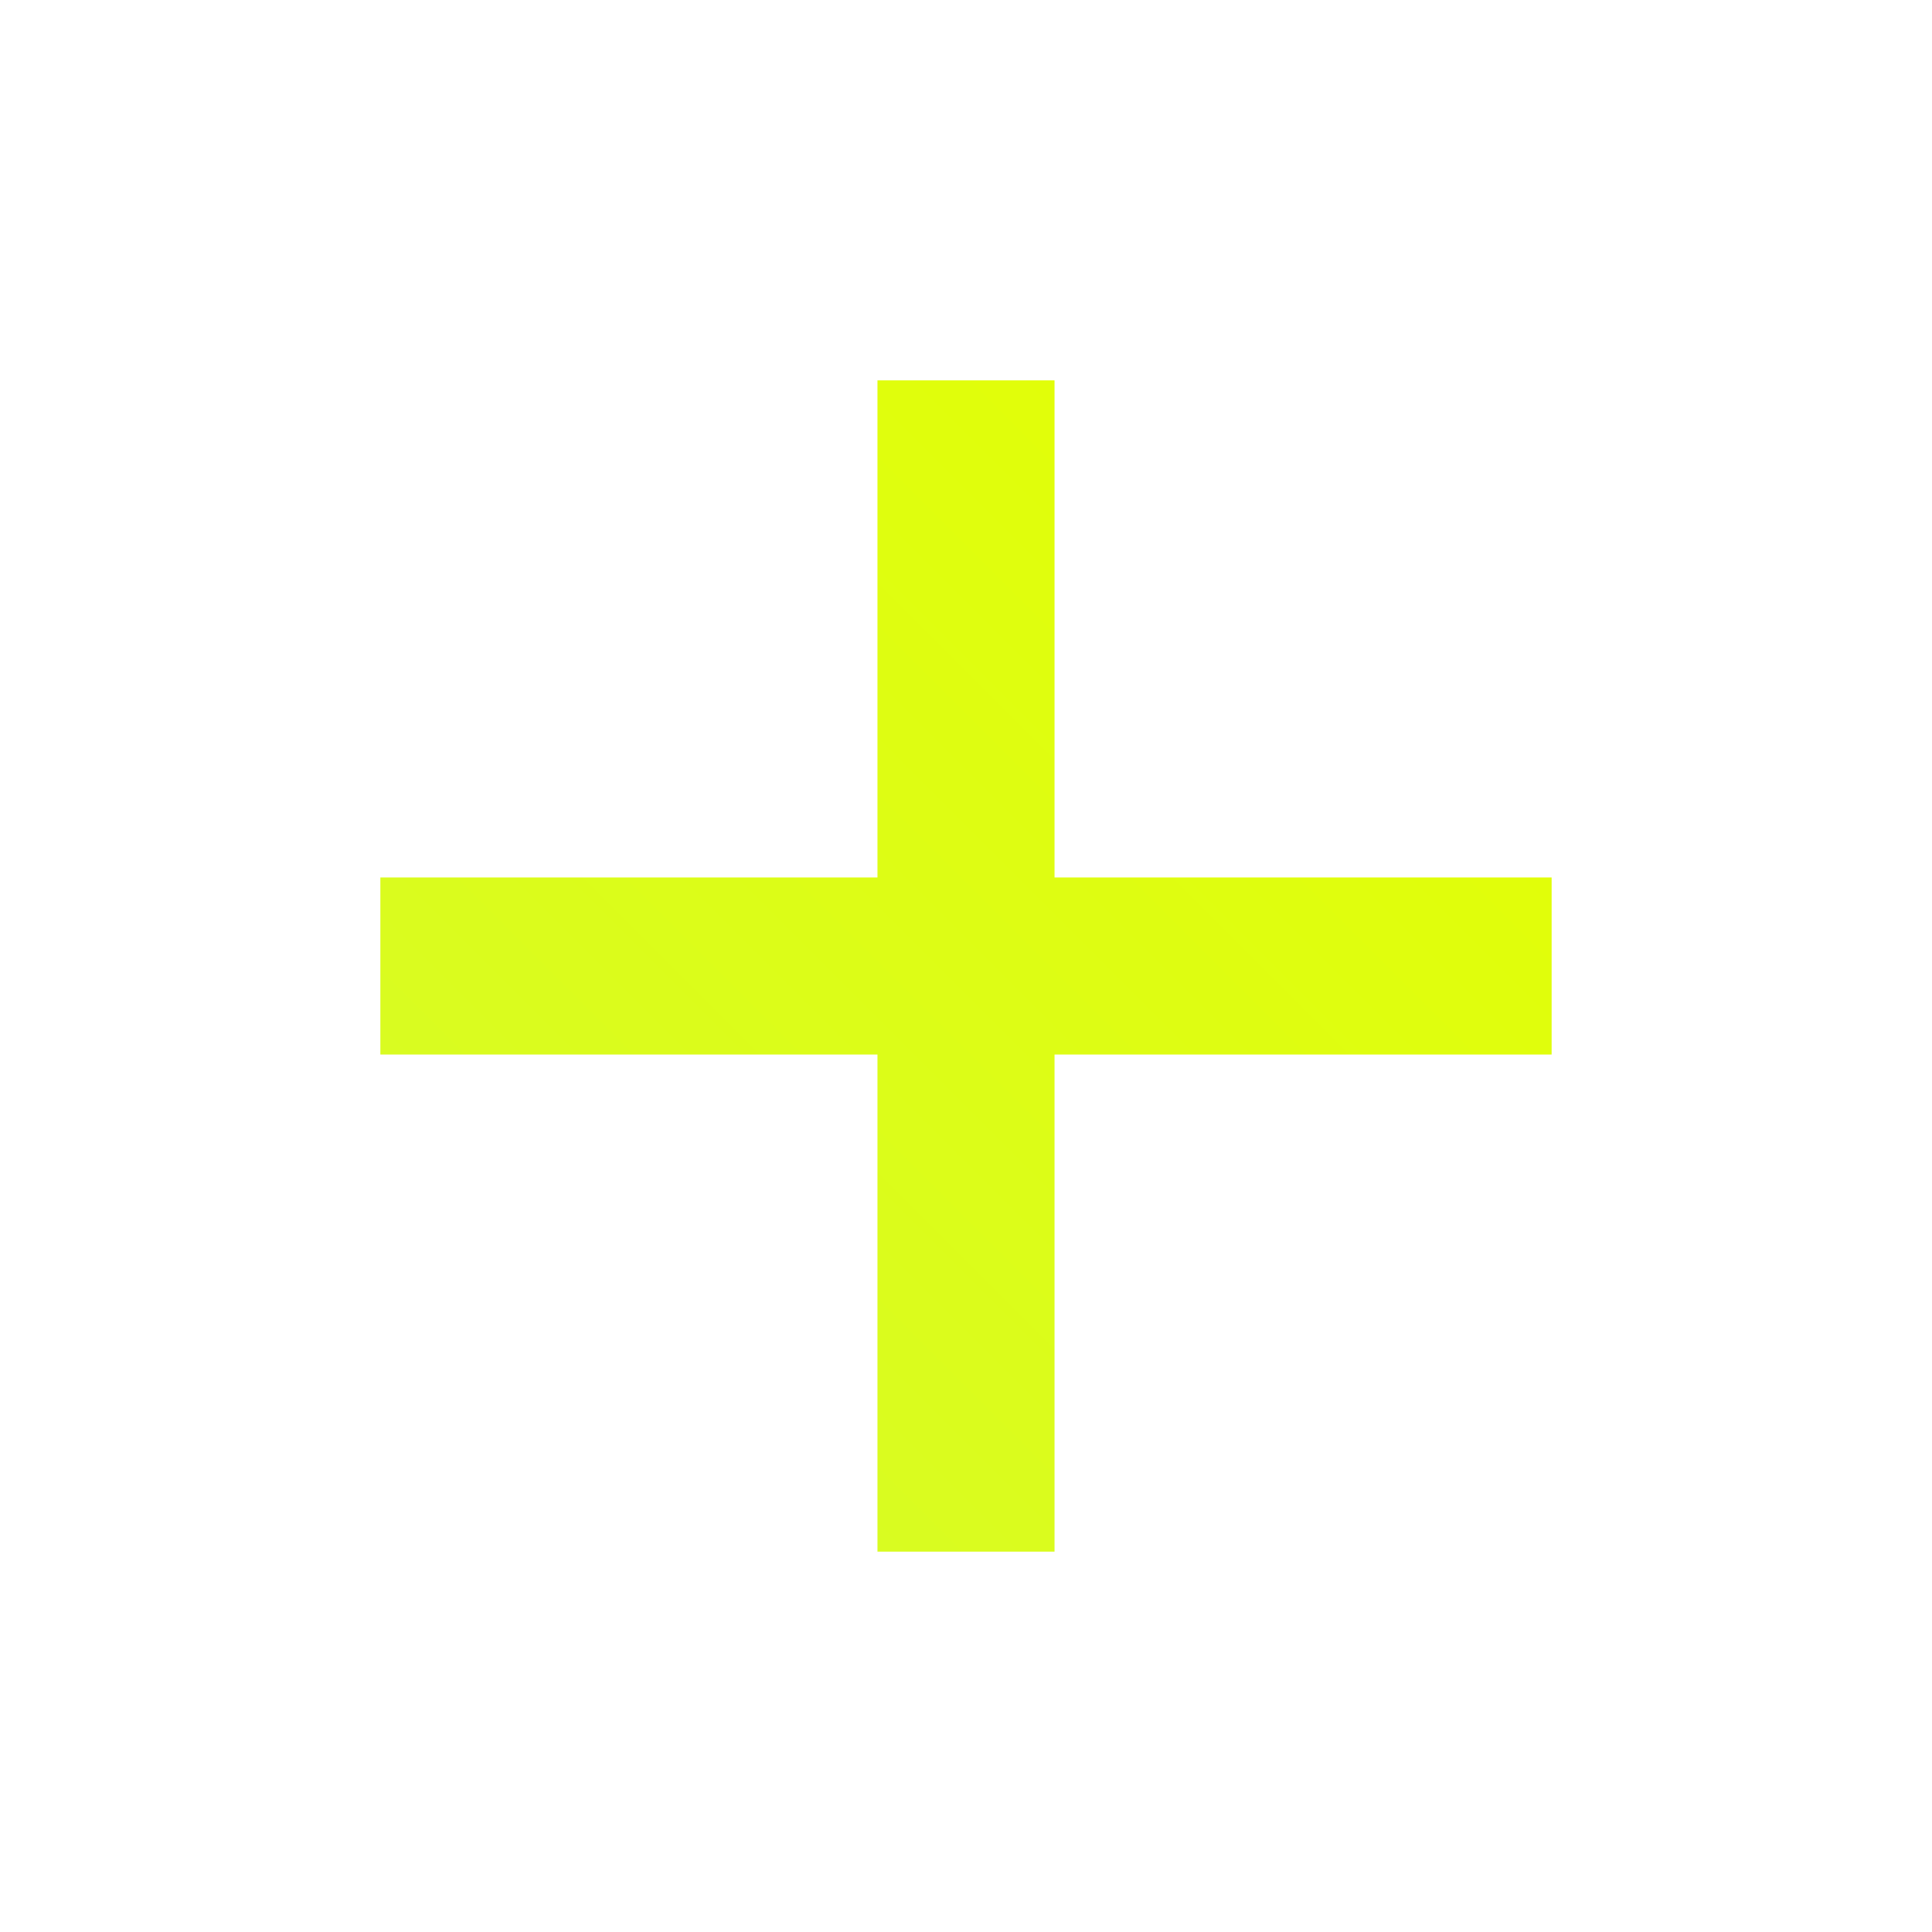
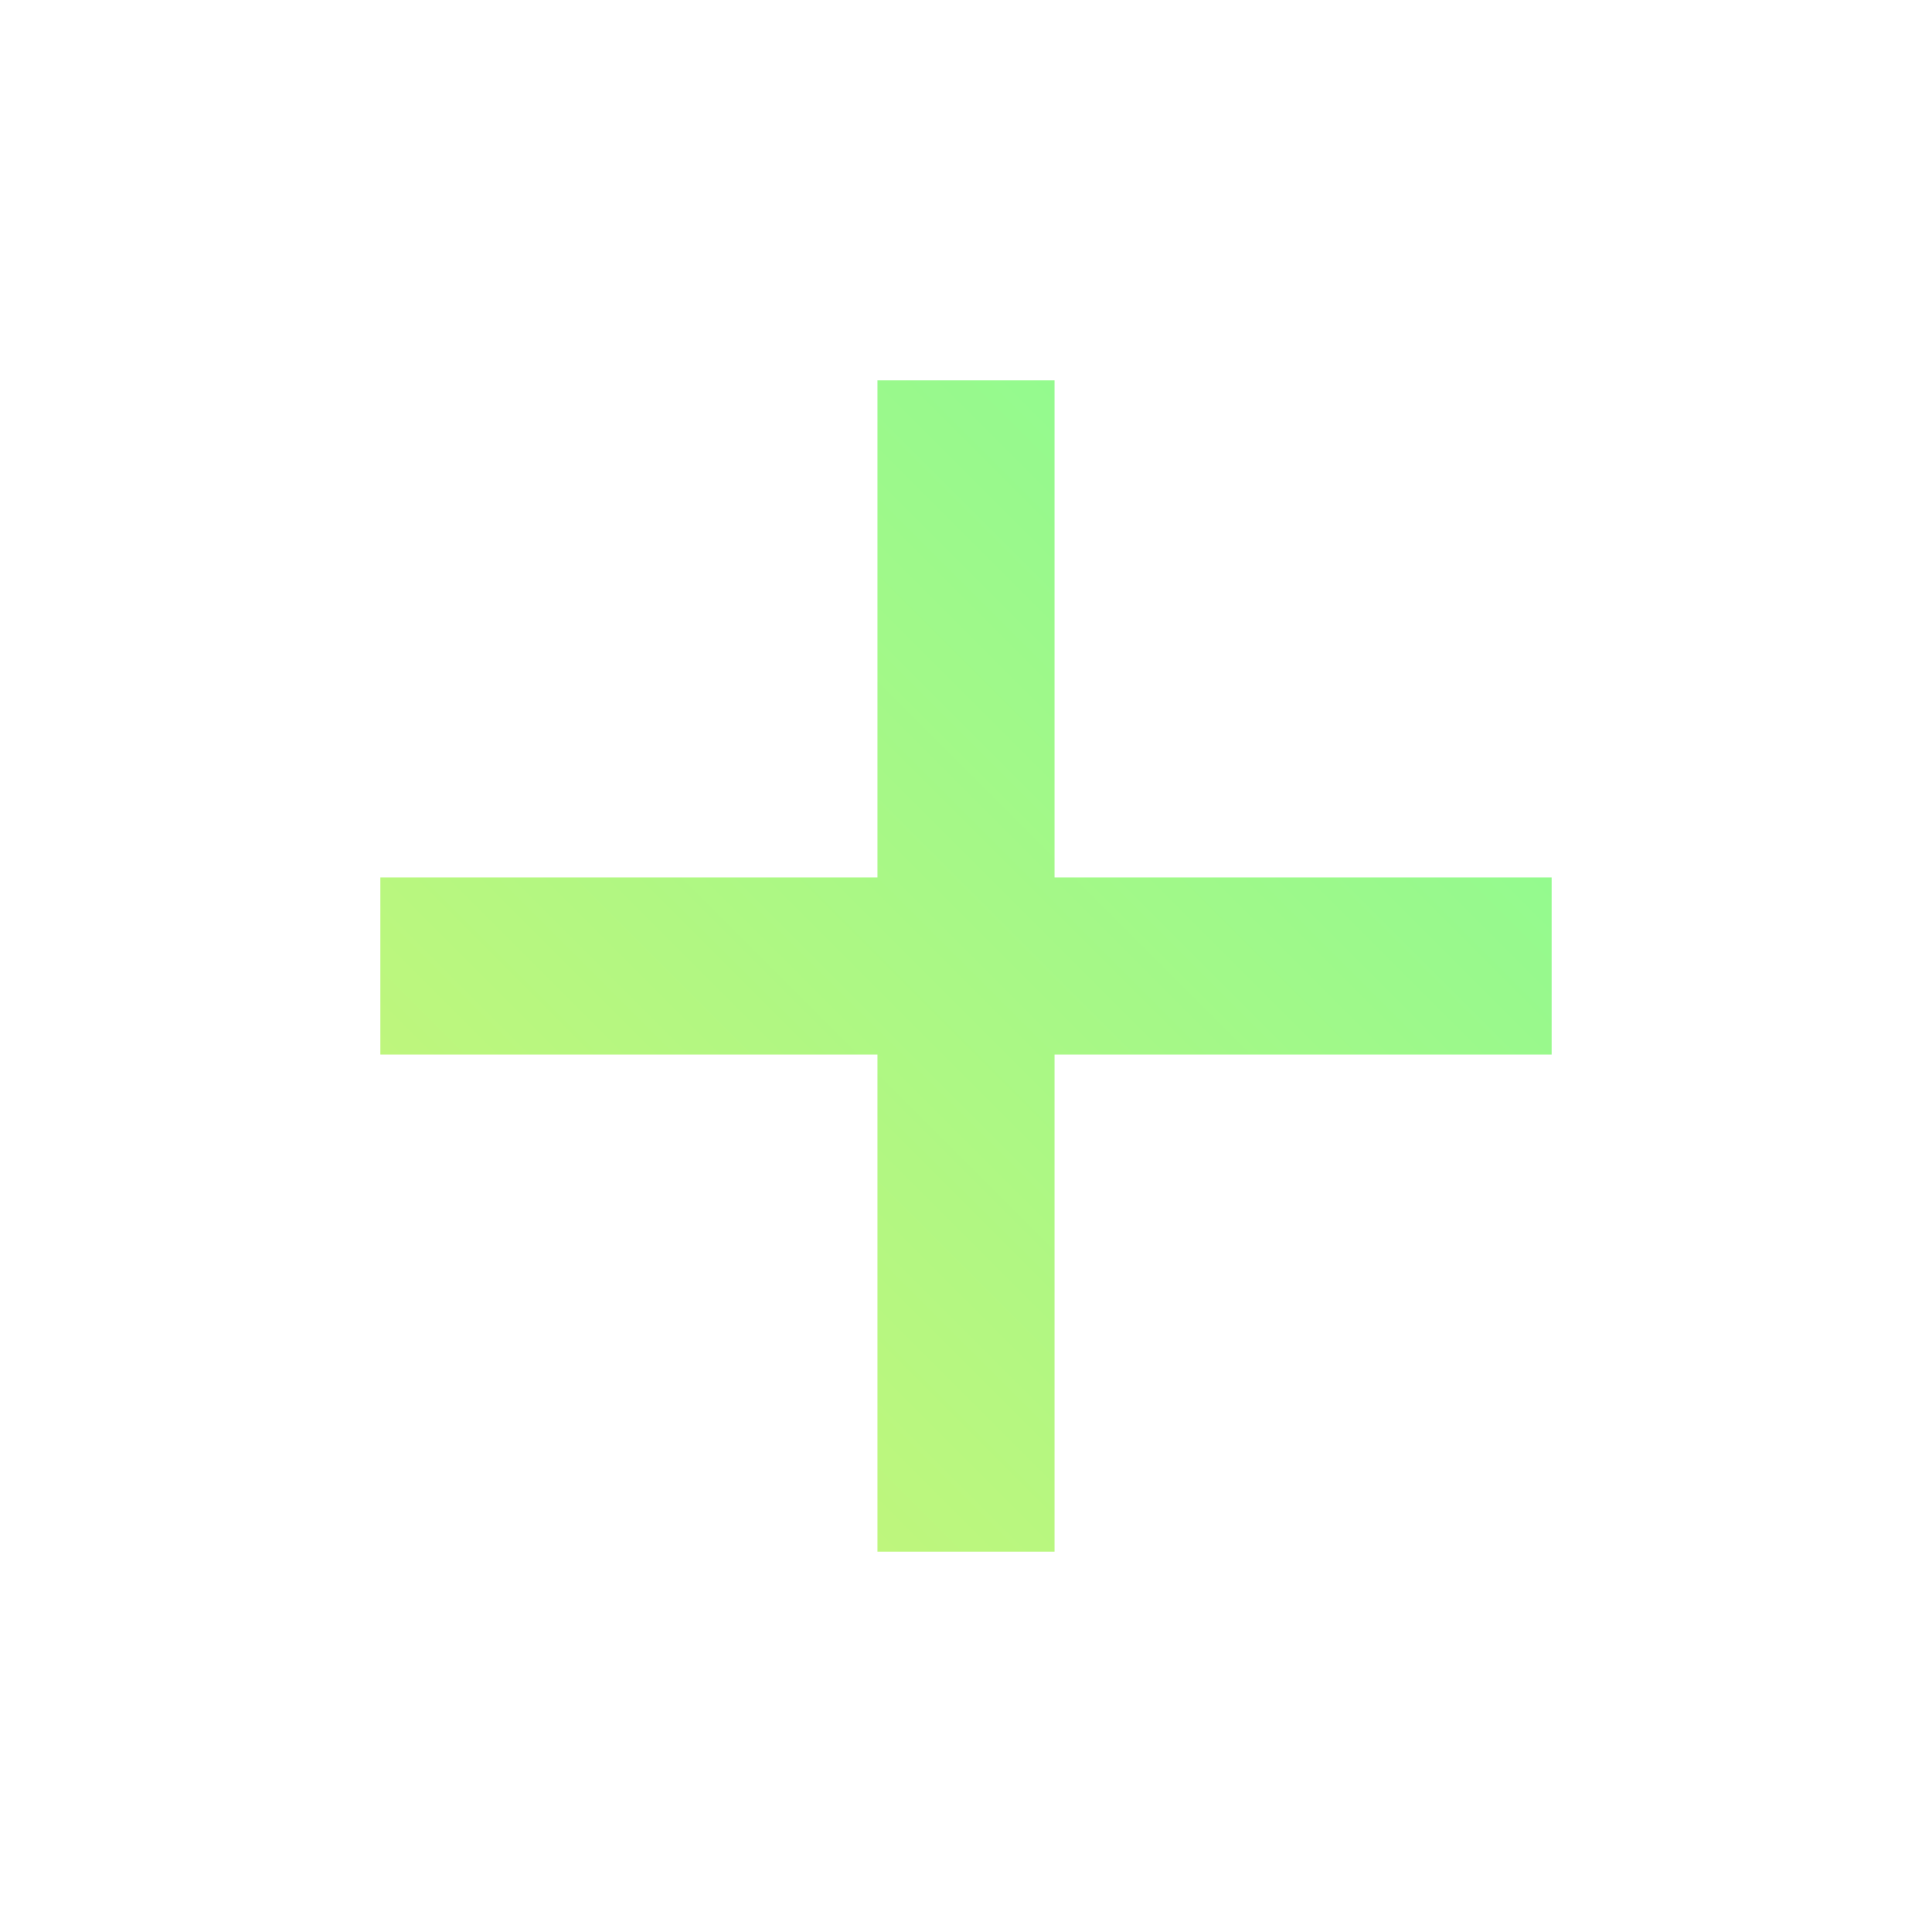
<svg xmlns="http://www.w3.org/2000/svg" height="40" width="40">
  <defs>
    <linearGradient id="grad1" x1="0%" y1="100%" x2="100%" y2="0%">
-       <stop offset="0%" style="stop-color:#d6fb2a;stop-opacity:1" />
-       <stop offset="100%" style="stop-color:#e4ff00;stop-opacity:1" />
+       <stop offset="0%" style="stop-color:#cef576;stop-opacity:1" />
+       <stop offset="100%" style="stop-color:#84fb95;stop-opacity:1" />
    </linearGradient>
  </defs>
  <path fill="url(#grad1)" d="M18.167 32.125V21.833H7.875V18.167H18.167V7.875H21.833V18.167H32.125V21.833H21.833V32.125Z" />
</svg>
